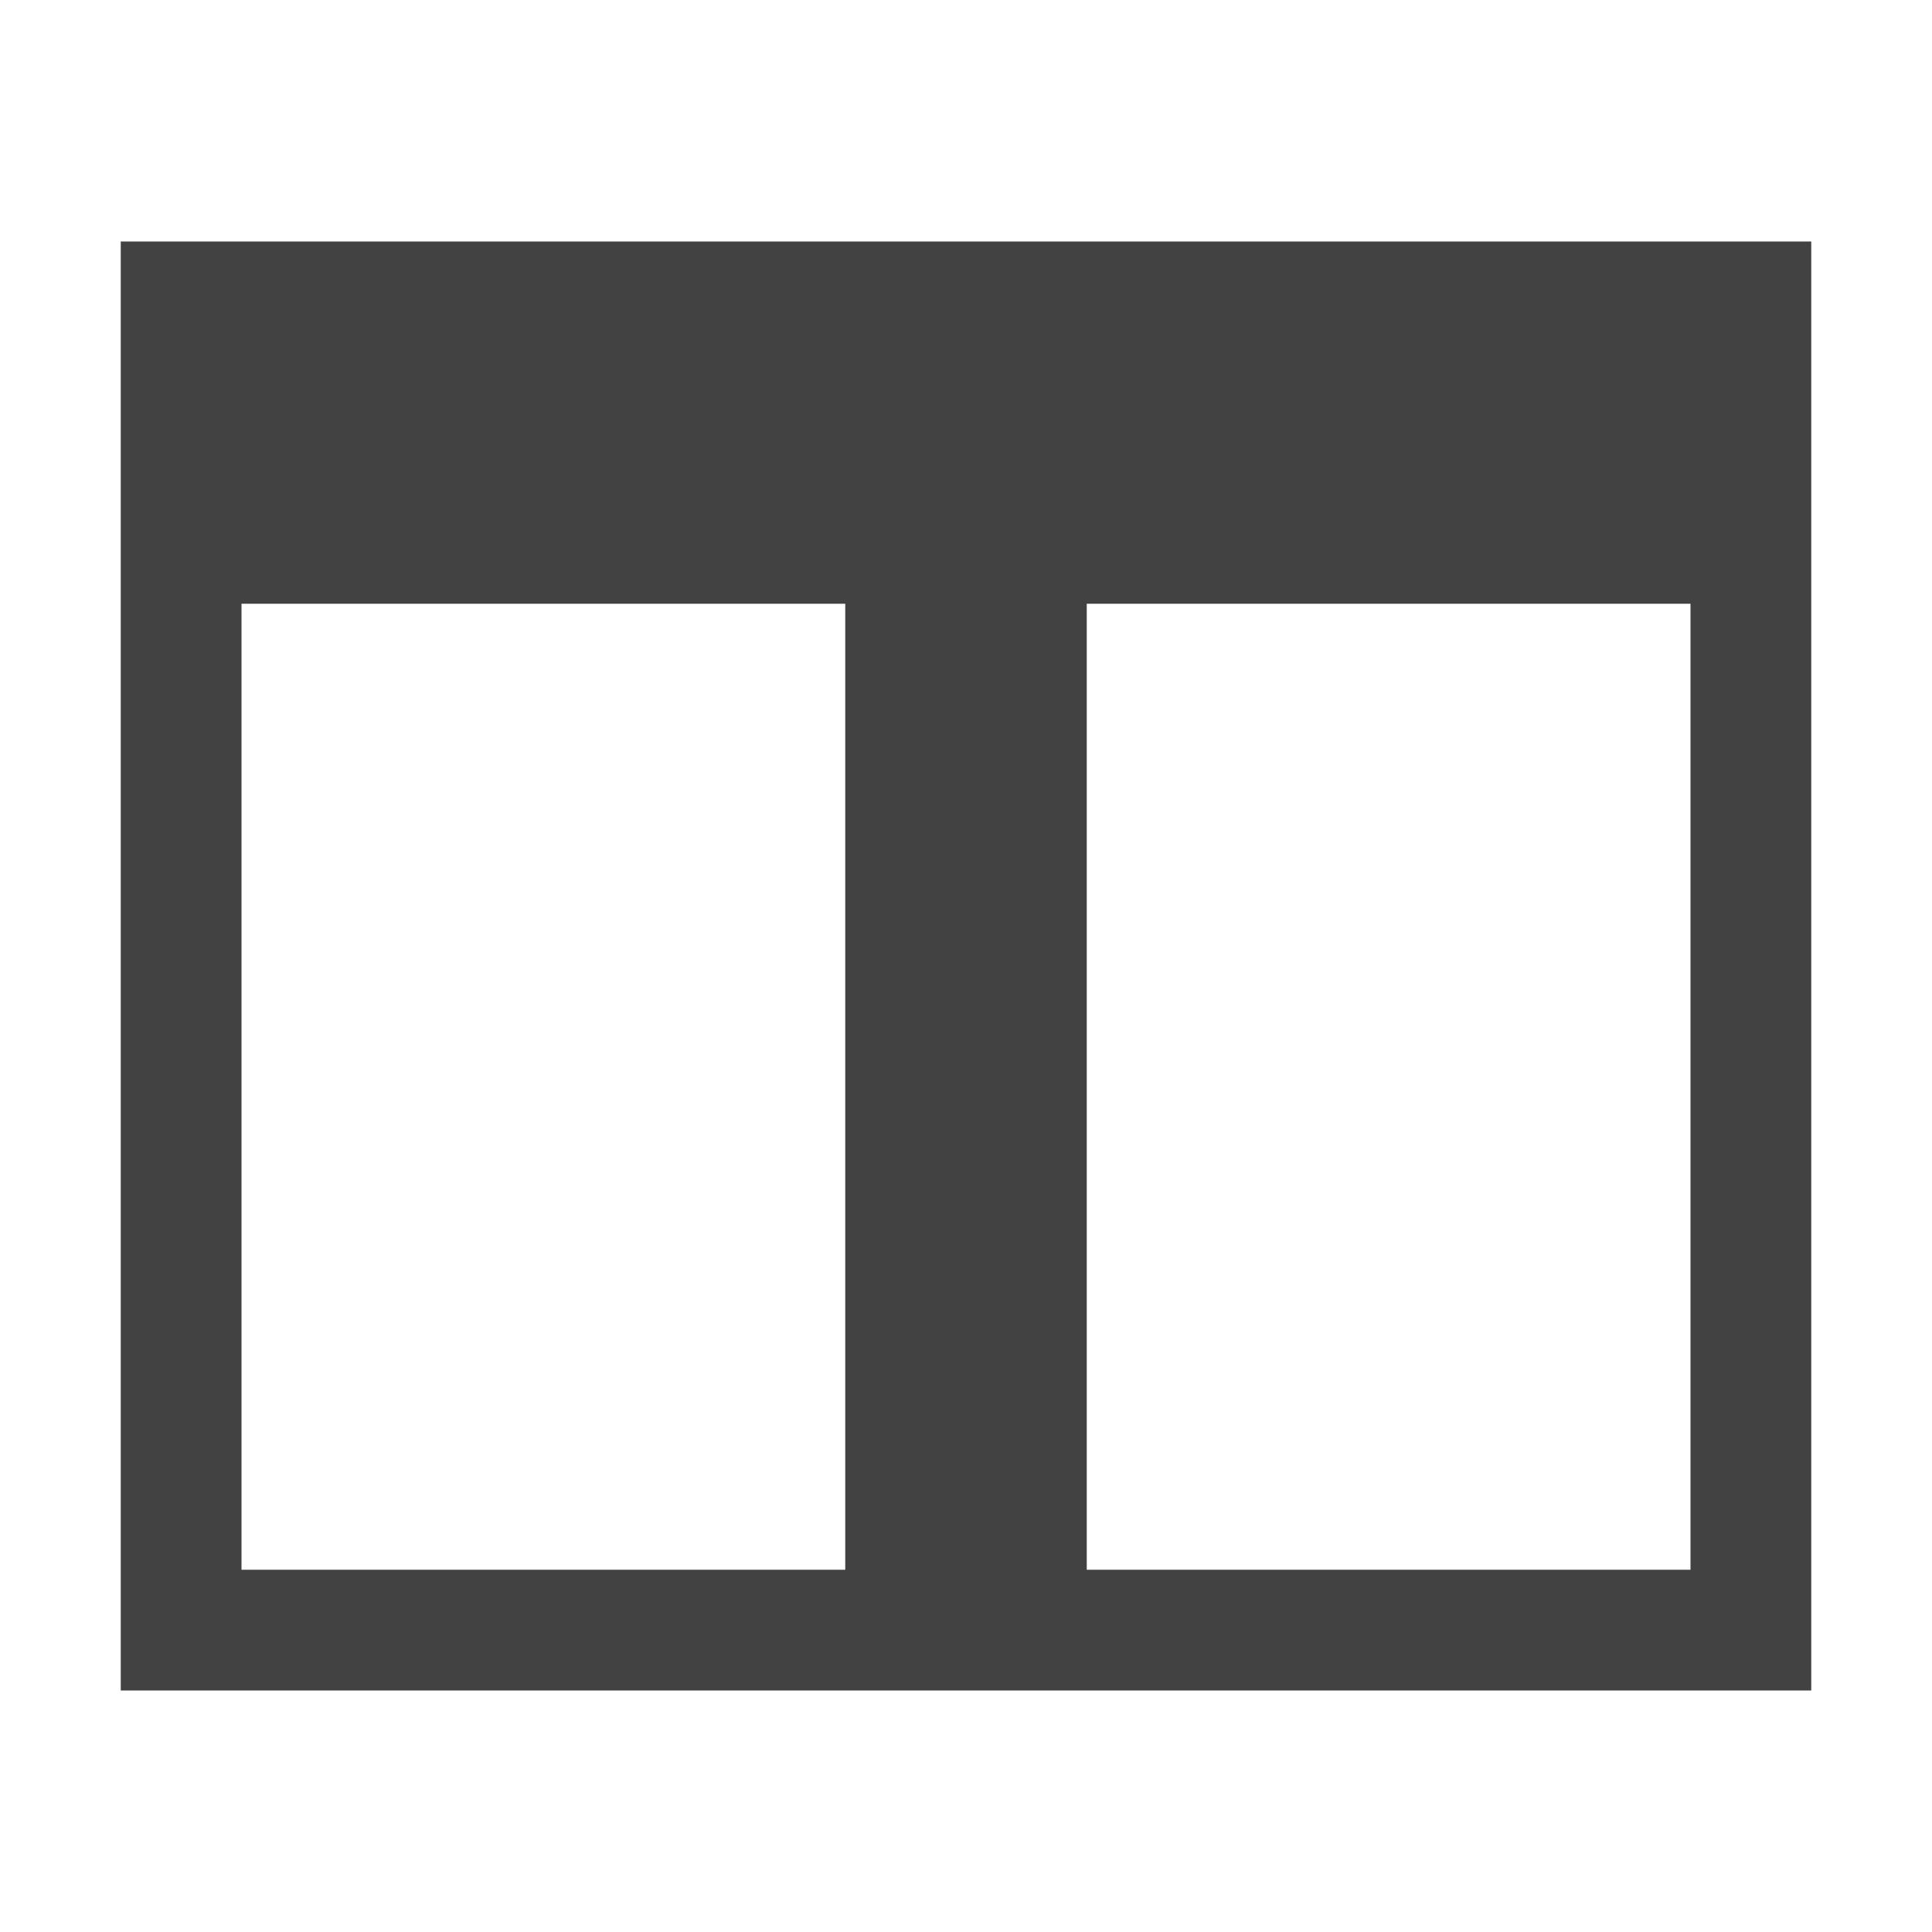
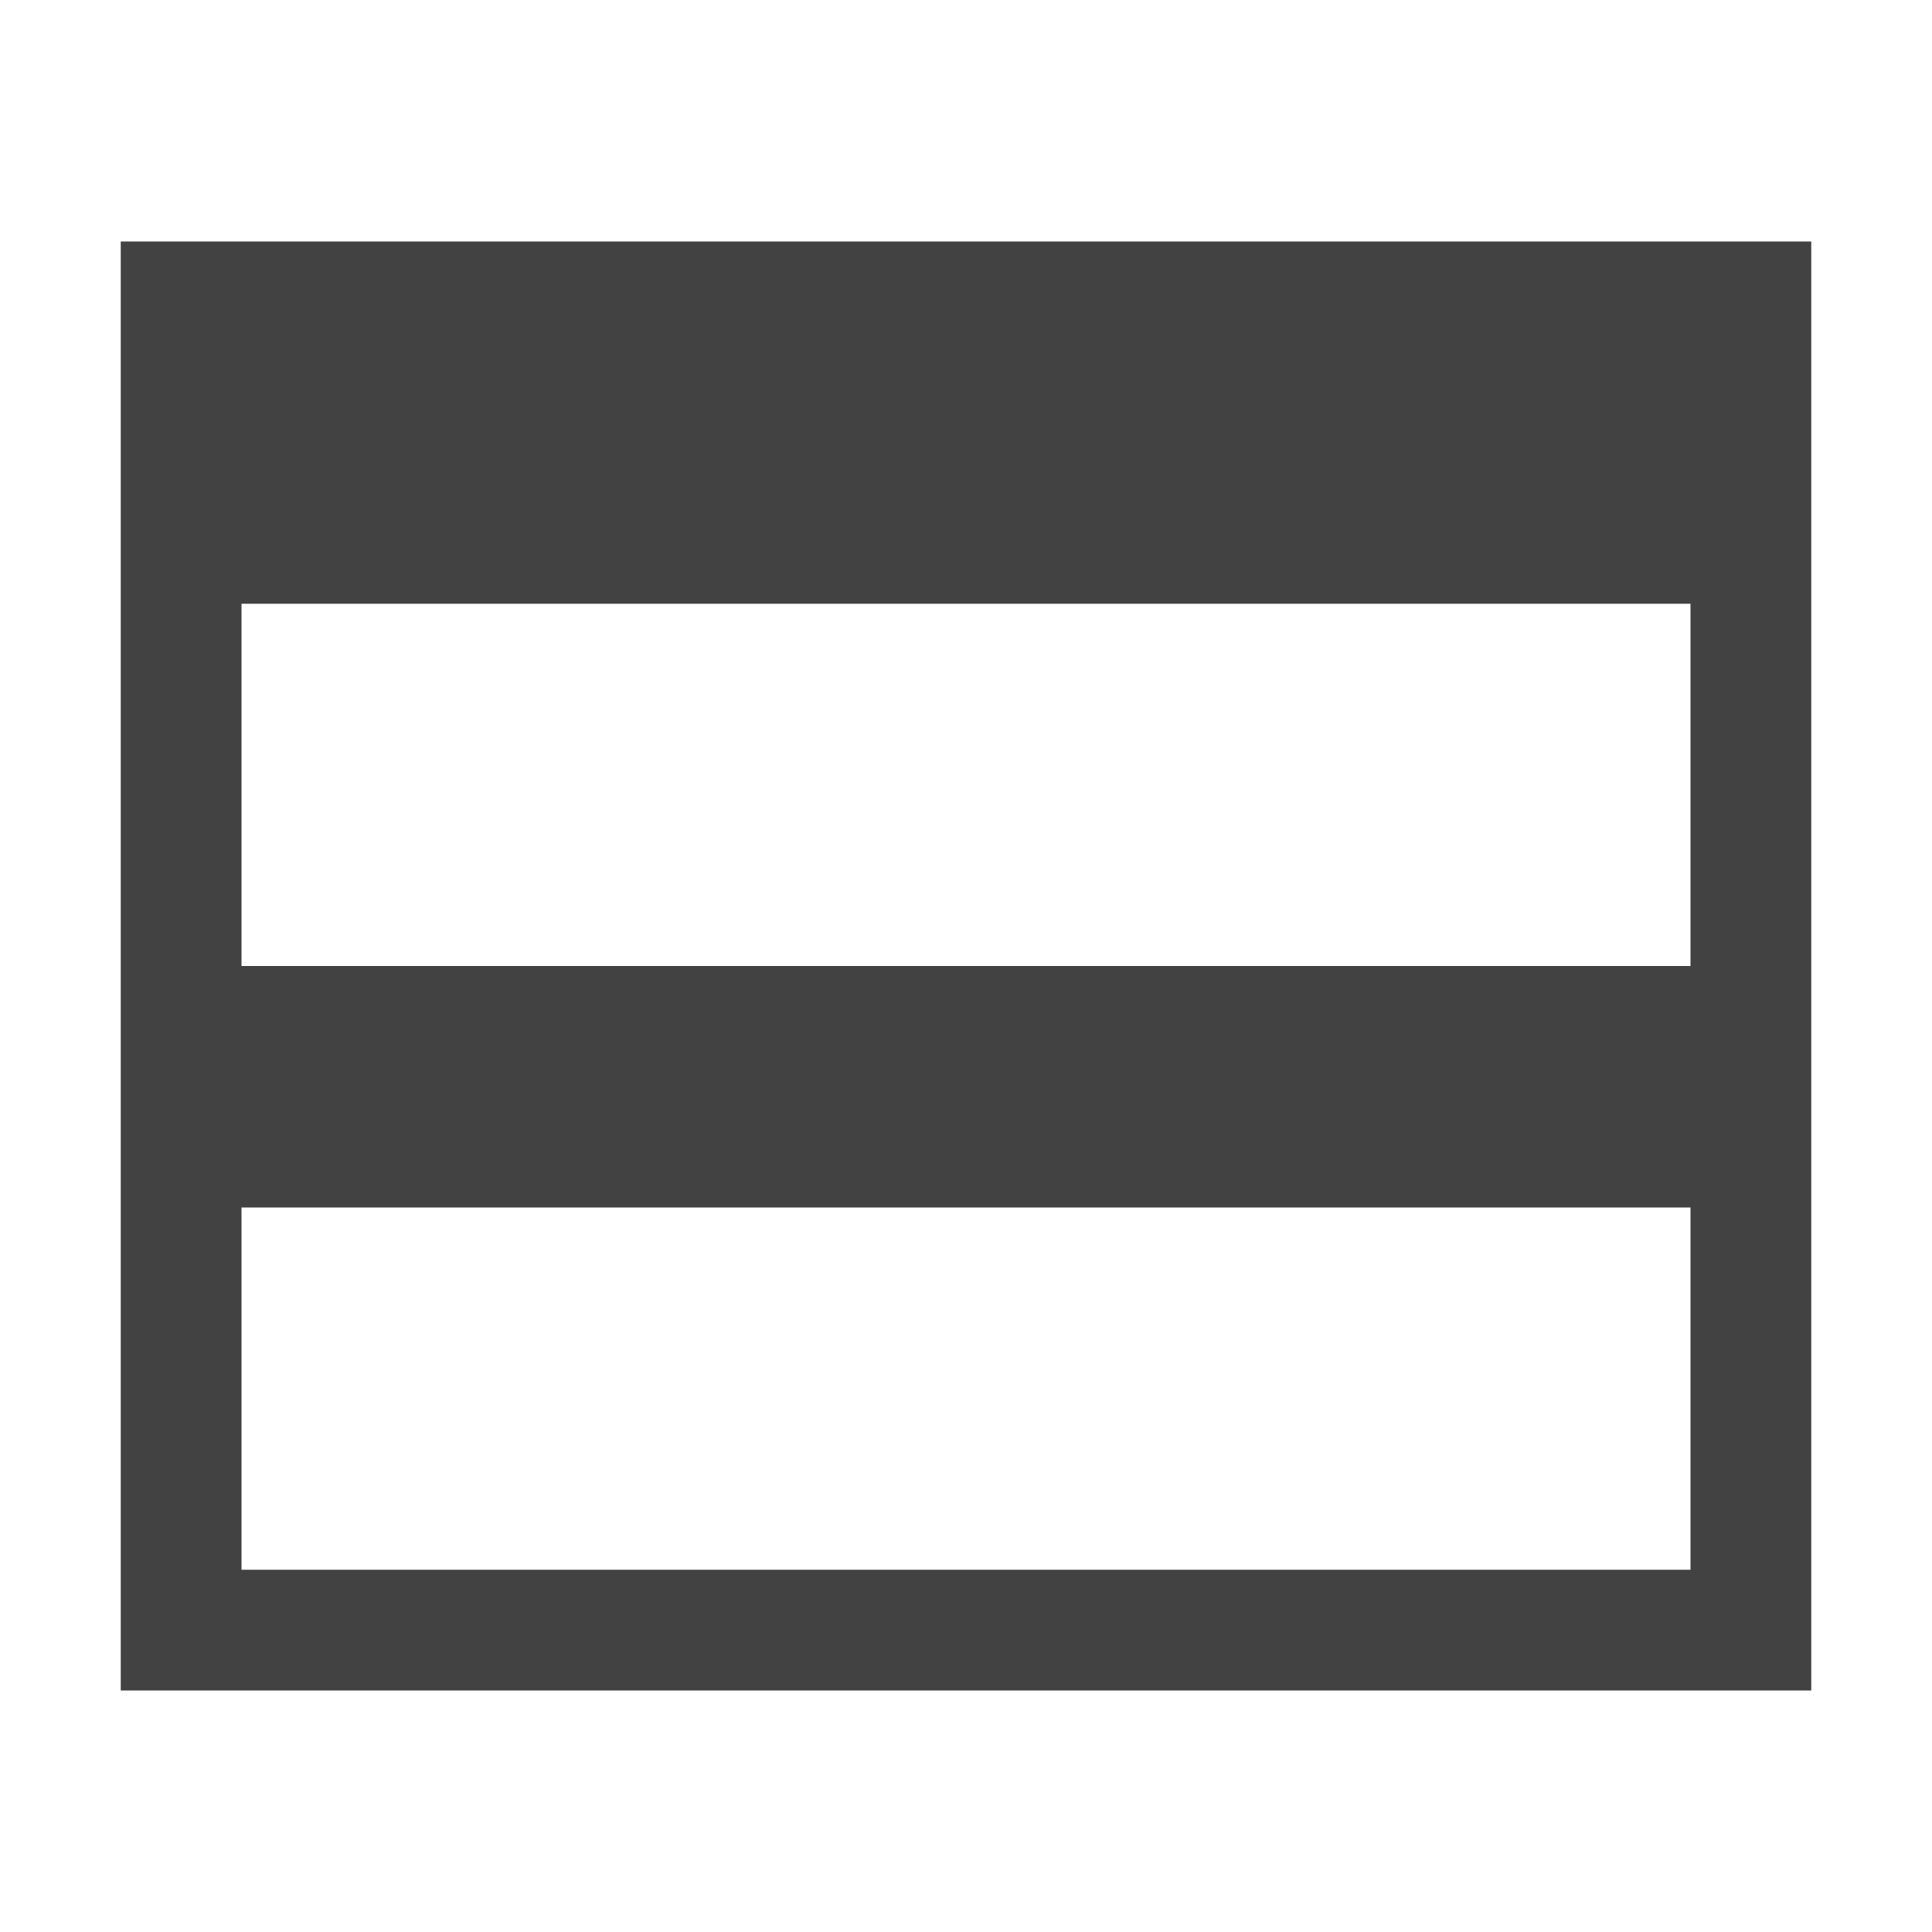
<svg xmlns="http://www.w3.org/2000/svg" viewBox="0 0 16 16">
  <defs>
    <style>.icon-canvas-transparent,.icon-vs-out{fill:#f6f6f6;}.icon-canvas-transparent{opacity:0;}.icon-vs-bg{fill:#424242;}</style>
  </defs>
  <g id="canvas">
    <path class="icon-canvas-transparent" d="M16,0V16H0V0Z" />
  </g>
  <g id="outline" style="display: none;">
    <path class="icon-vs-out" d="M16,1V15H0V1Z" style="display: none;" />
  </g>
  <g id="iconBg">
-     <path class="icon-vs-bg" d="M1,2V14H15V2ZM7,13H2V5H7Zm7,0H9V5h5Z" />
+     <path class="icon-vs-bg" d="M1,2V14H15V2ZM14,13H2V10H14Zm0-5H2V5H14Z" />
  </g>
</svg>
